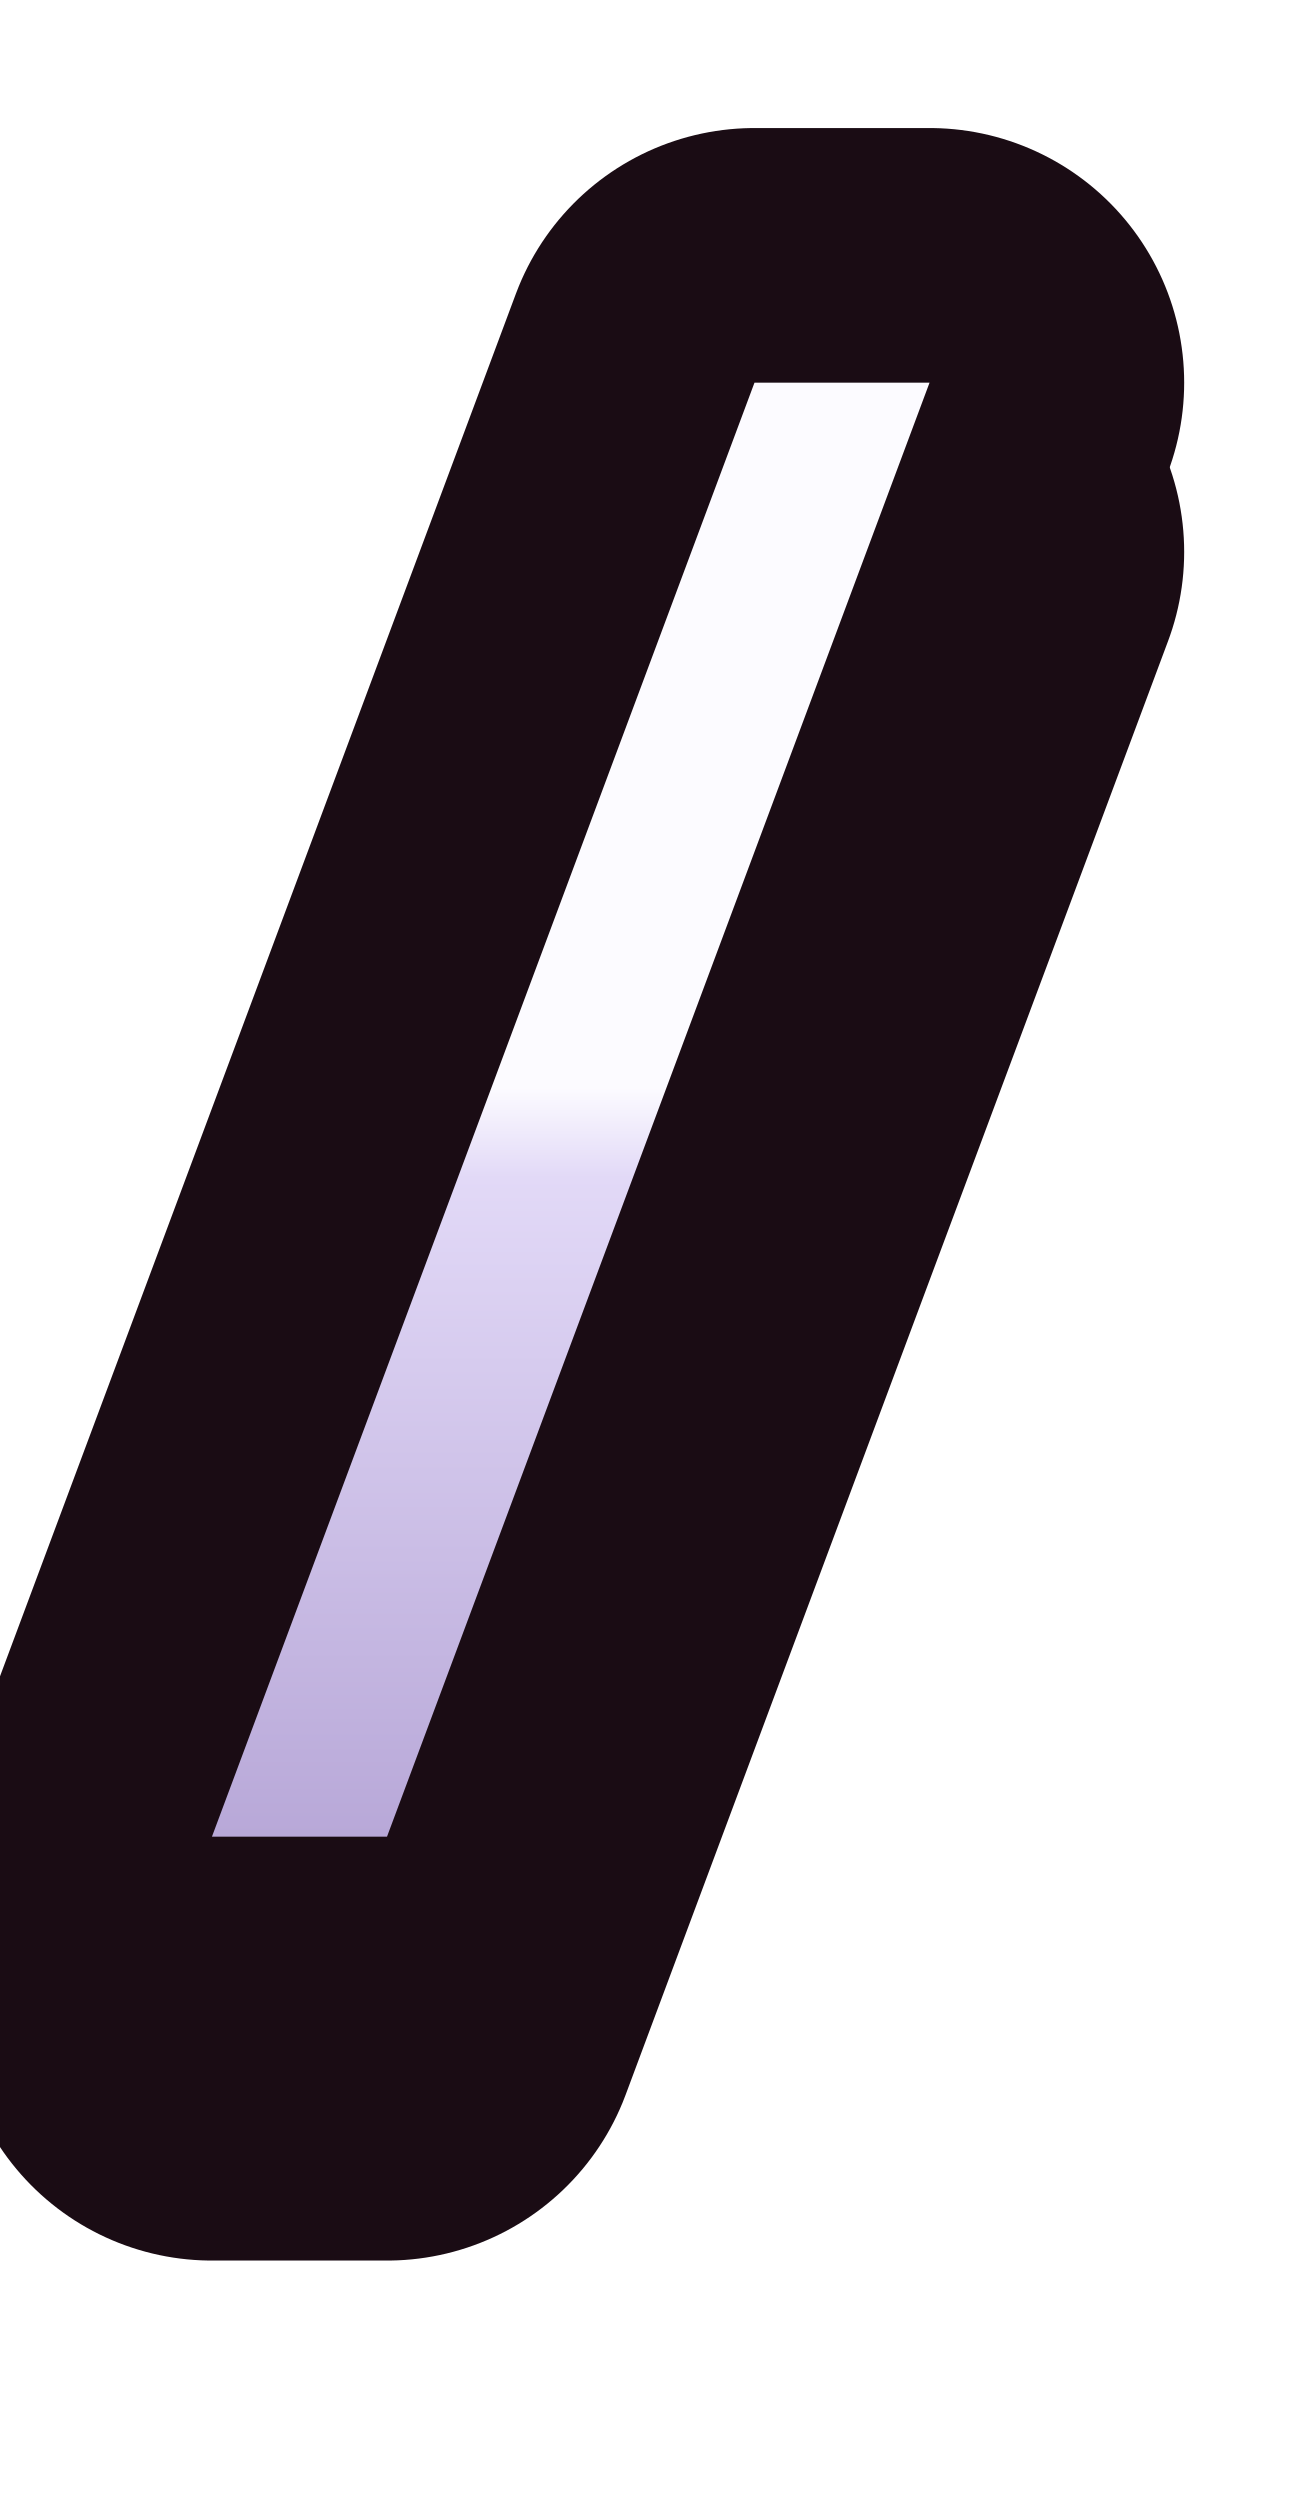
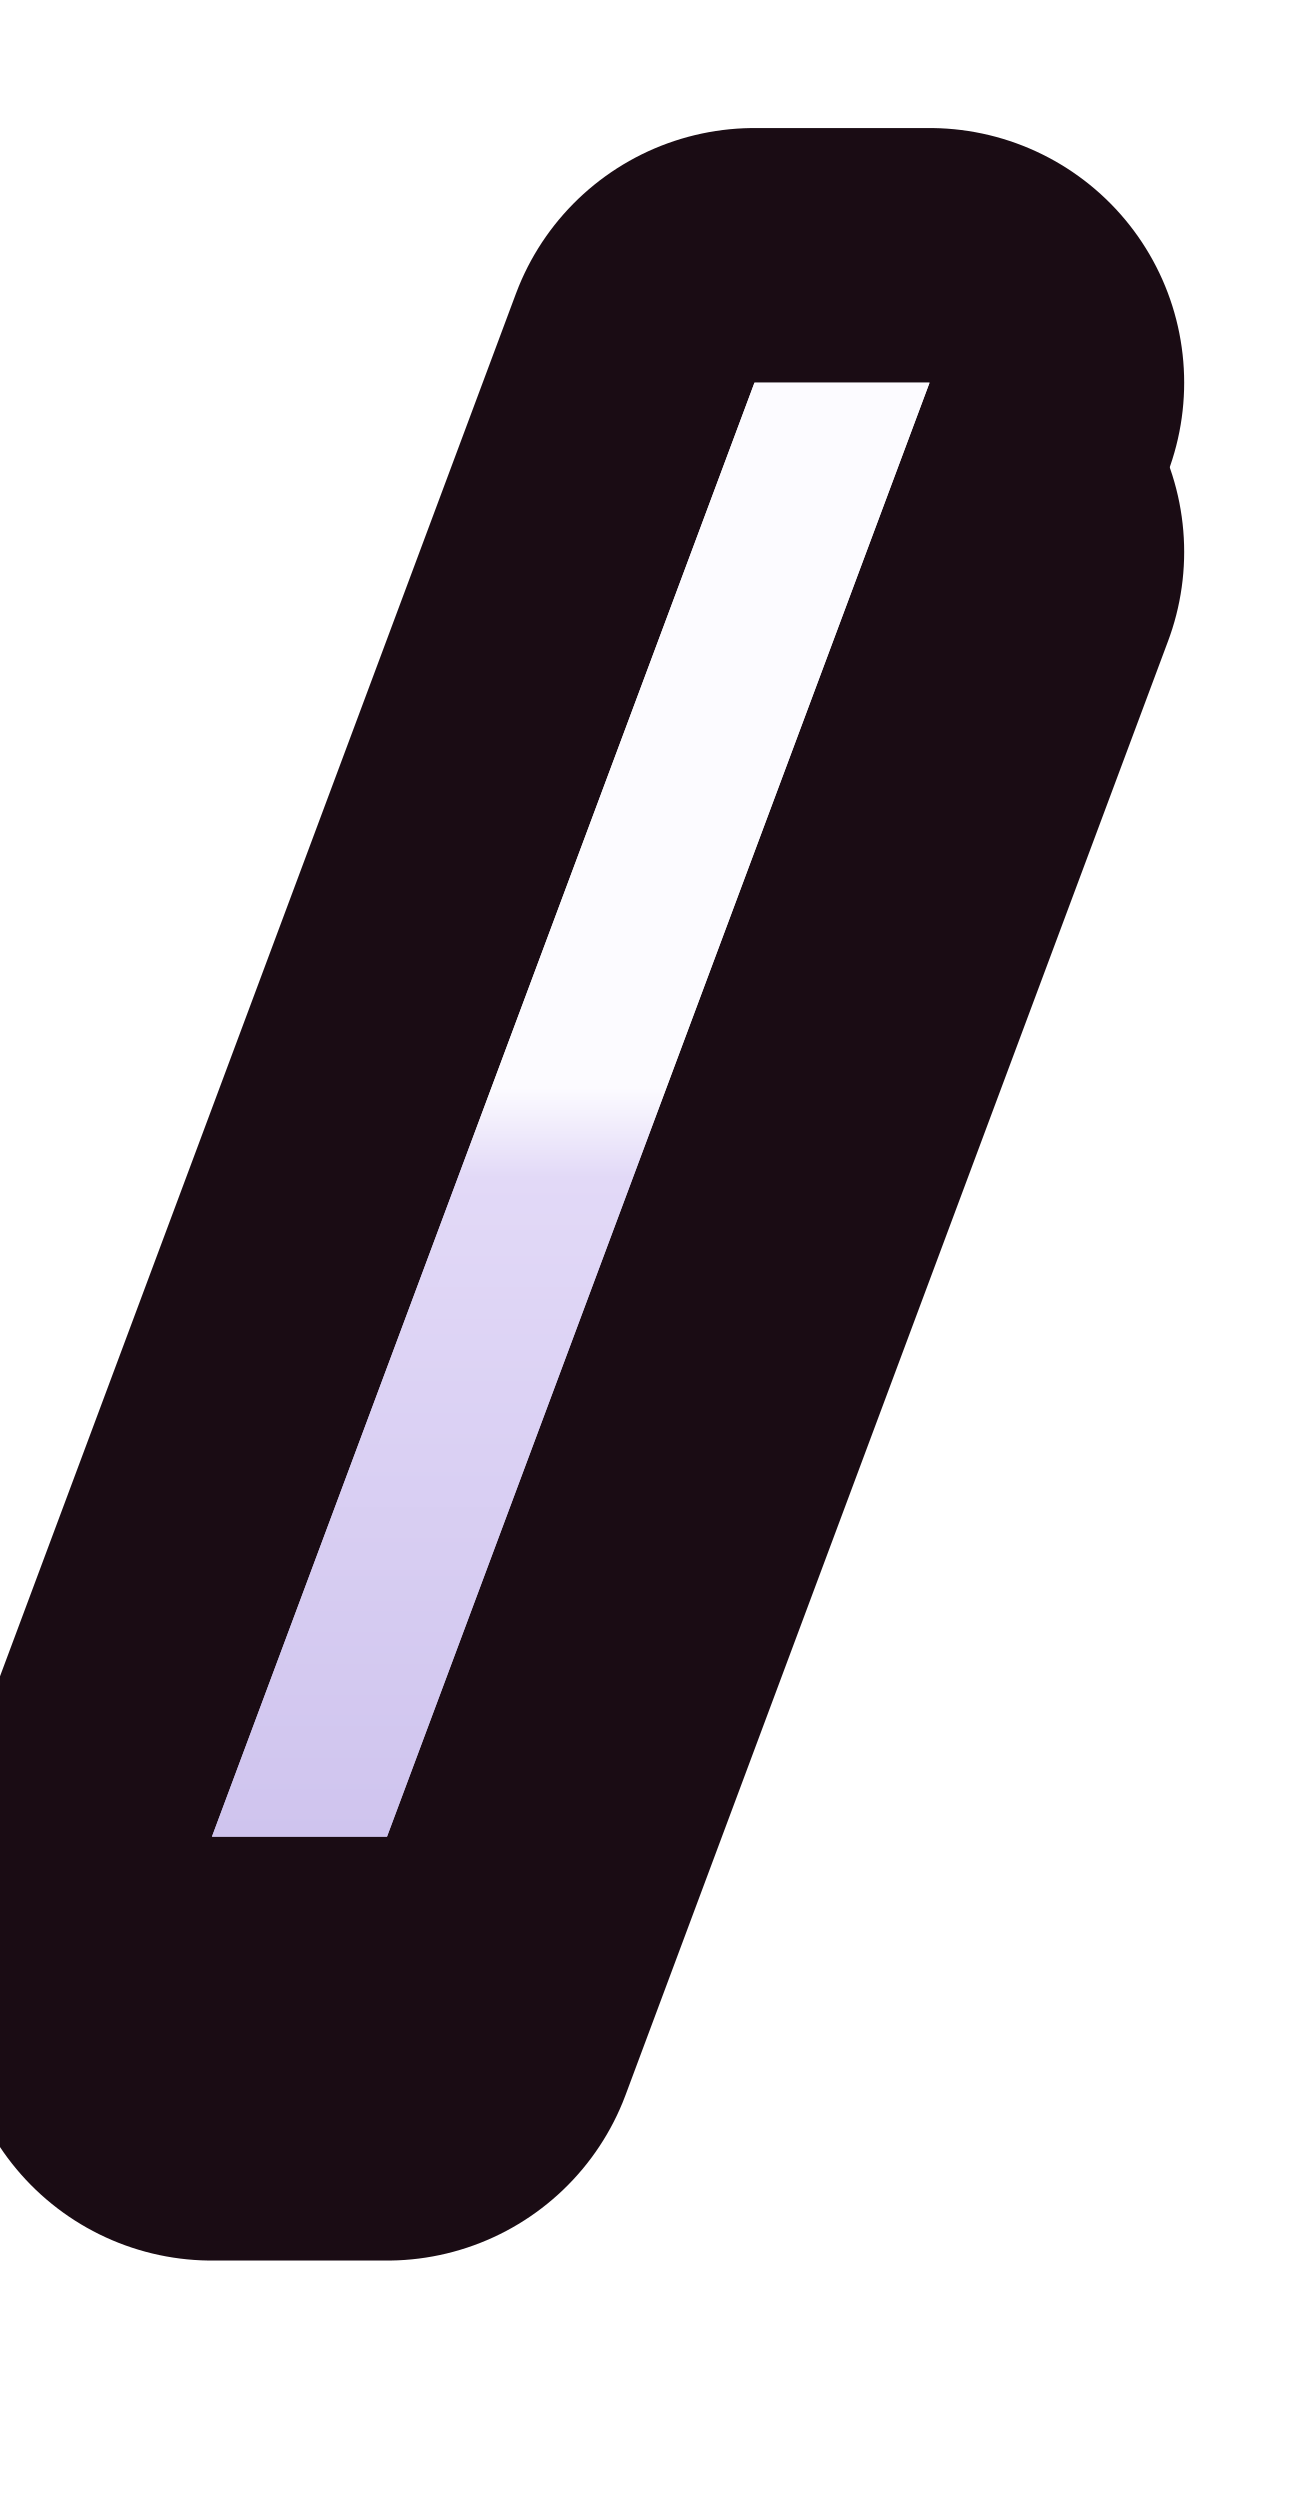
<svg xmlns="http://www.w3.org/2000/svg" width="14" height="27" data-advance="12" data-hc="class">
  <defs>
    <linearGradient id="f" gradientUnits="userSpaceOnUse" x1="0" y1="3.663" x2="0" y2="19.833">
      <stop offset="0" stop-color="#FCFBFF" />
      <stop offset="0.5" stop-color="#FCFBFF" />
      <stop offset="0.56" stop-color="#E2D9F7" />
-       <stop offset="1" stop-color="#B8A8D8" />
+       <stop offset="1" stop-color="#CFC4EE" />
    </linearGradient>
  </defs>
  <style>text { font-family: 'Manrope'; font-variation-settings: 'wght' 800; font-feature-settings: 'tnum' 1; font-size: 22px; stroke-width: 5.5; stroke-linejoin: round; paint-order: stroke; }
-   .d { fill: #1A0C14; stroke: #1A0C14; } .f { fill: url(#f); stroke: #1A0C14; }
-   .hc .d { fill: #000000; stroke: #000000; } .hc .f { fill: #FCFBFF; stroke: #000000; }</style>
+   .d { fill: #1A0C14; stroke: #1A0C14; } .f { fill: url(#f); stroke: #1A0C14; } .s { fill: url(#f); stroke: none; }
+   .hc .d { fill: #000000; stroke: #000000; } .hc .f { fill: #FCFBFF; stroke: #000000; } .hc .s { fill: #FCFBFF; }</style>
  <text class="d" x="2.072" y="21.667" text-anchor="start">/</text>
  <text class="f" x="2.072" y="19.833" text-anchor="start">/</text>
+   <text class="s" x="2.072" y="19.833" text-anchor="start">/</text>
</svg>
